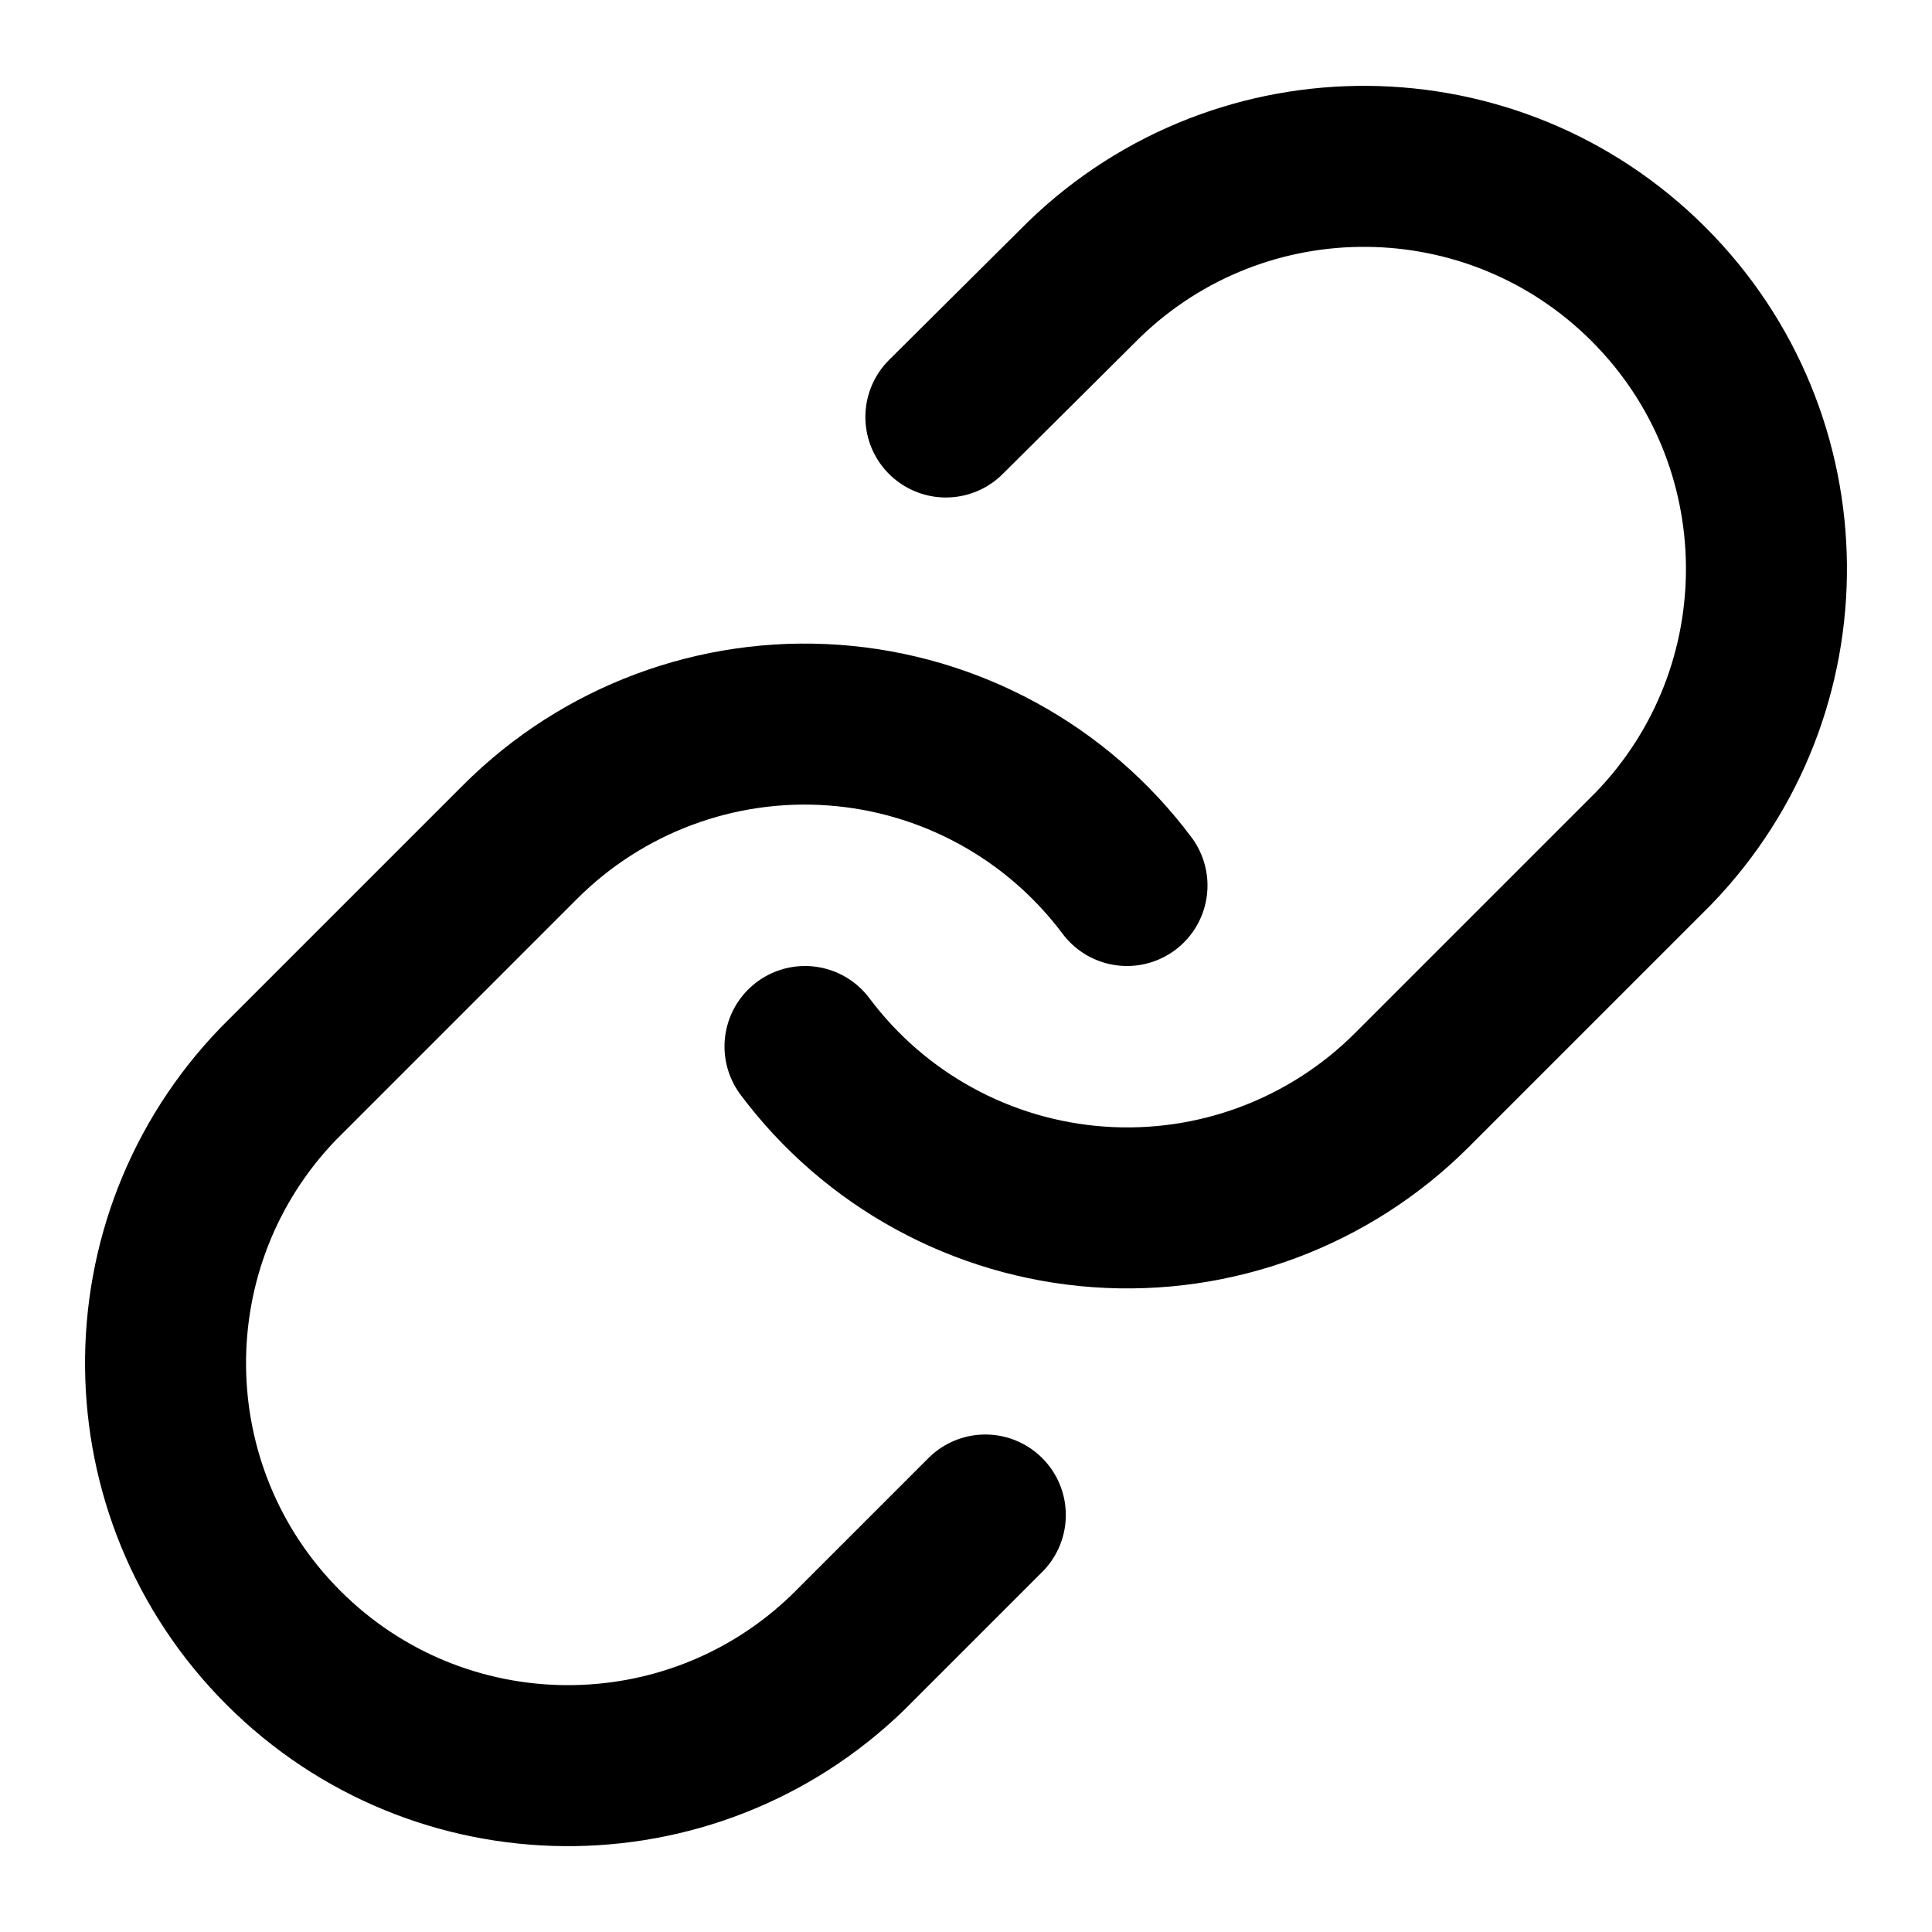
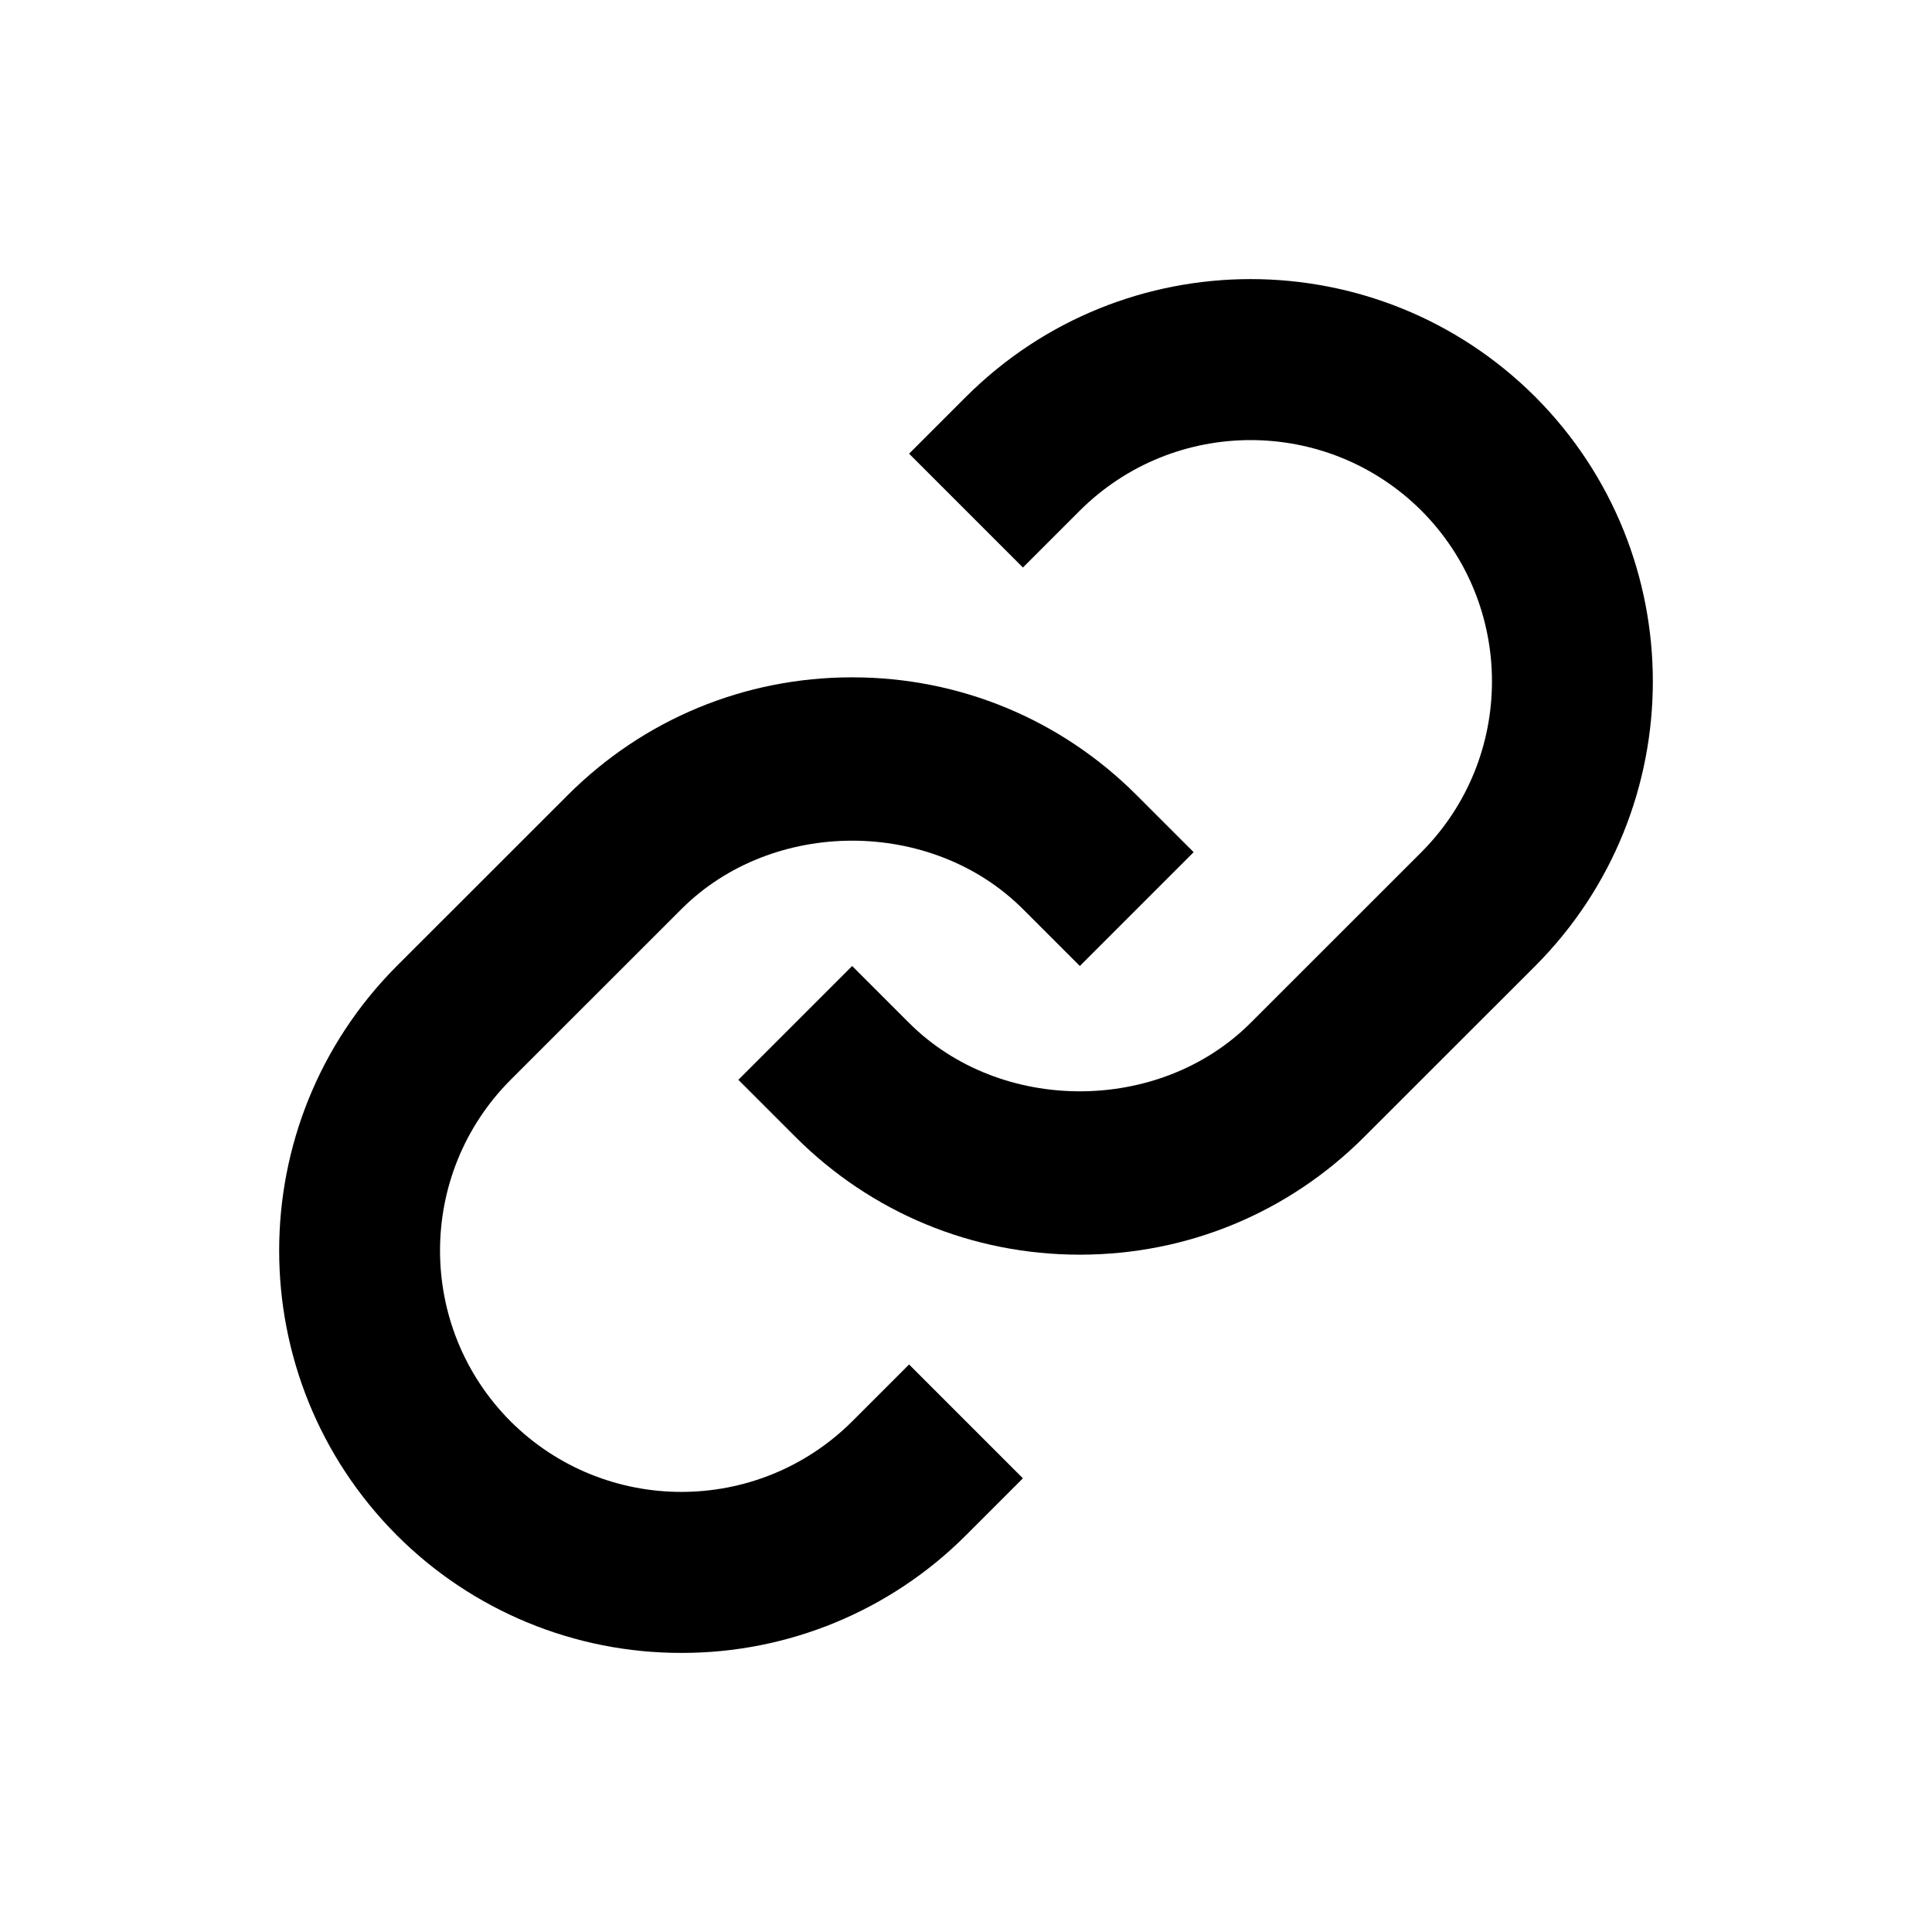
- <svg xmlns="http://www.w3.org/2000/svg" width="24" height="24" viewBox="0 0 24 24" fill="none" stroke="currentColor" stroke-width="2" stroke-linecap="round" stroke-linejoin="round" class="lucide lucide-link">
-   <path d="M10 13a5 5 0 0 0 7.54.54l3-3a5 5 0 0 0-7.07-7.07l-1.72 1.71" />
-   <path d="M14 11a5 5 0 0 0-7.54-.54l-3 3a5 5 0 0 0 7.07 7.07l1.71-1.71" />
+ <svg xmlns="http://www.w3.org/2000/svg" width="24" height="24" viewBox="0 0 24 24" style="fill: rgba(0, 0, 0, 1);transform: ;msFilter:;">
+   <path d="M8.465 11.293c1.133-1.133 3.109-1.133 4.242 0l.707.707 1.414-1.414-.707-.707c-.943-.944-2.199-1.465-3.535-1.465s-2.592.521-3.535 1.465L4.929 12a5.008 5.008 0 0 0 0 7.071 4.983 4.983 0 0 0 3.535 1.462A4.982 4.982 0 0 0 12 19.071l.707-.707-1.414-1.414-.707.707a3.007 3.007 0 0 1-4.243 0 3.005 3.005 0 0 1 0-4.243l2.122-2.121z" />
+   <path d="m12 4.929-.707.707 1.414 1.414.707-.707a3.007 3.007 0 0 1 4.243 0 3.005 3.005 0 0 1 0 4.243l-2.122 2.121c-1.133 1.133-3.109 1.133-4.242 0L10.586 12l-1.414 1.414.707.707c.943.944 2.199 1.465 3.535 1.465s2.592-.521 3.535-1.465L19.071 12a5.008 5.008 0 0 0 0-7.071 5.006 5.006 0 0 0-7.071 0z" />
</svg>
